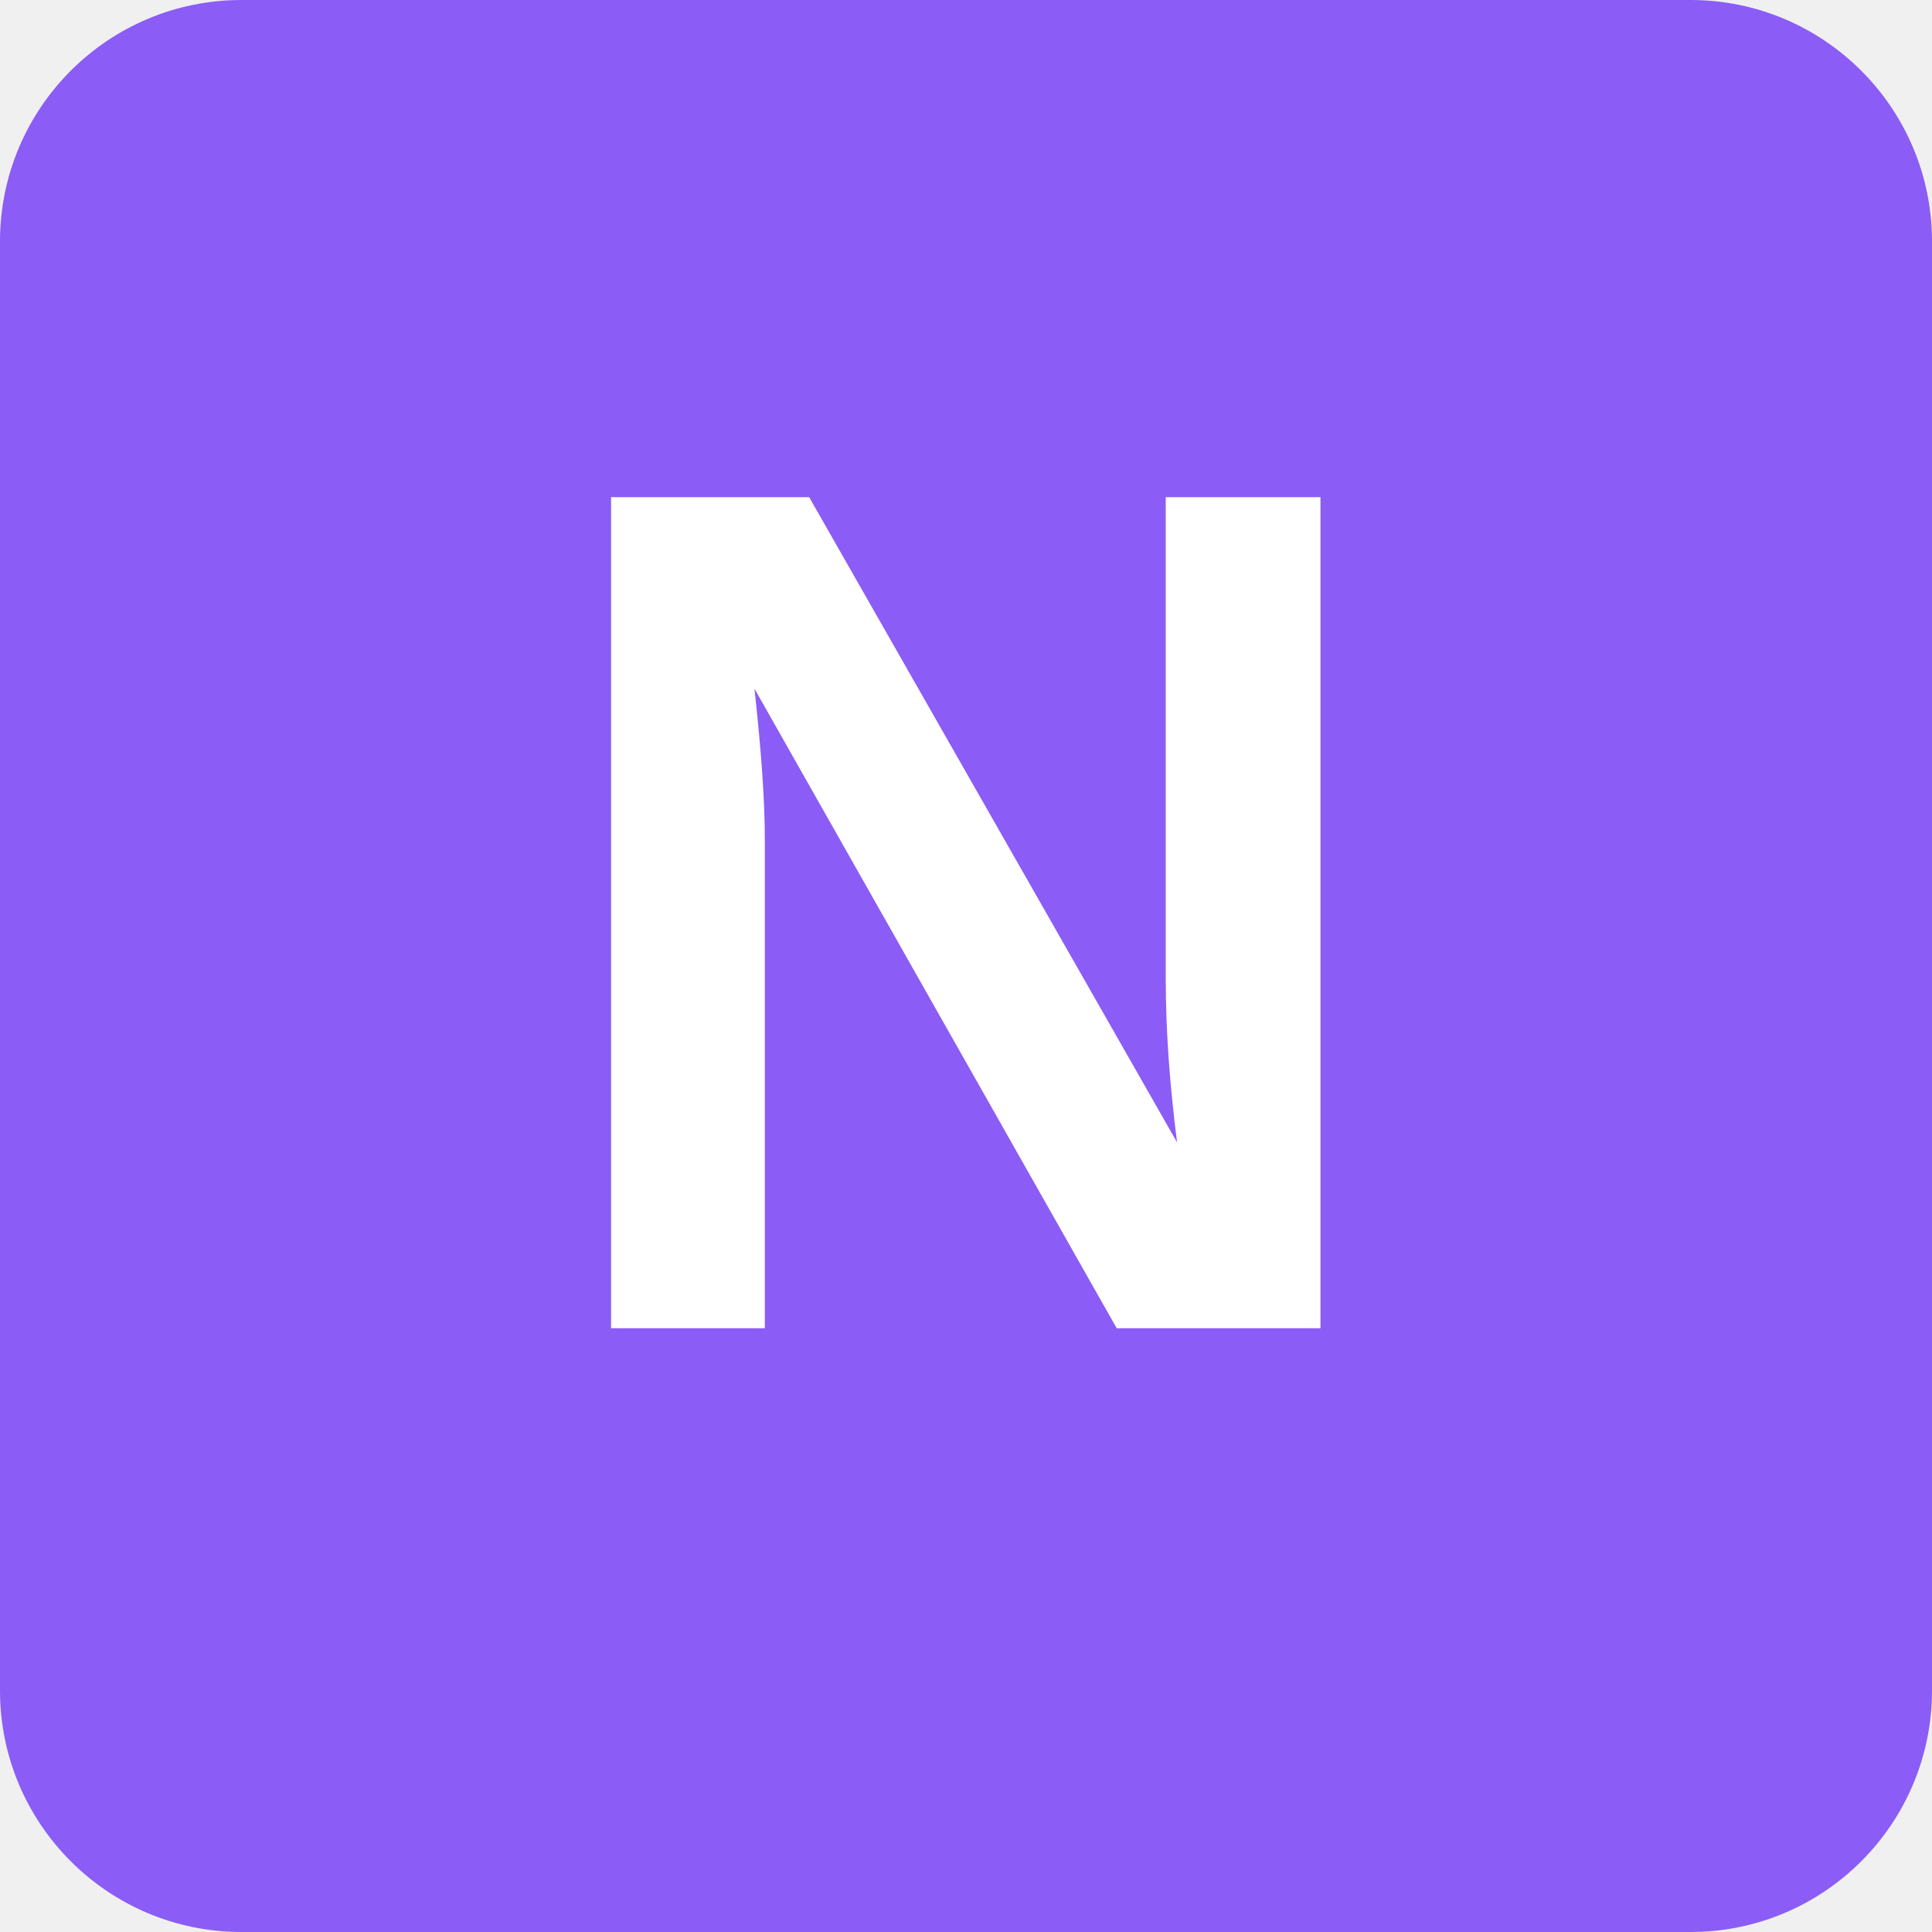
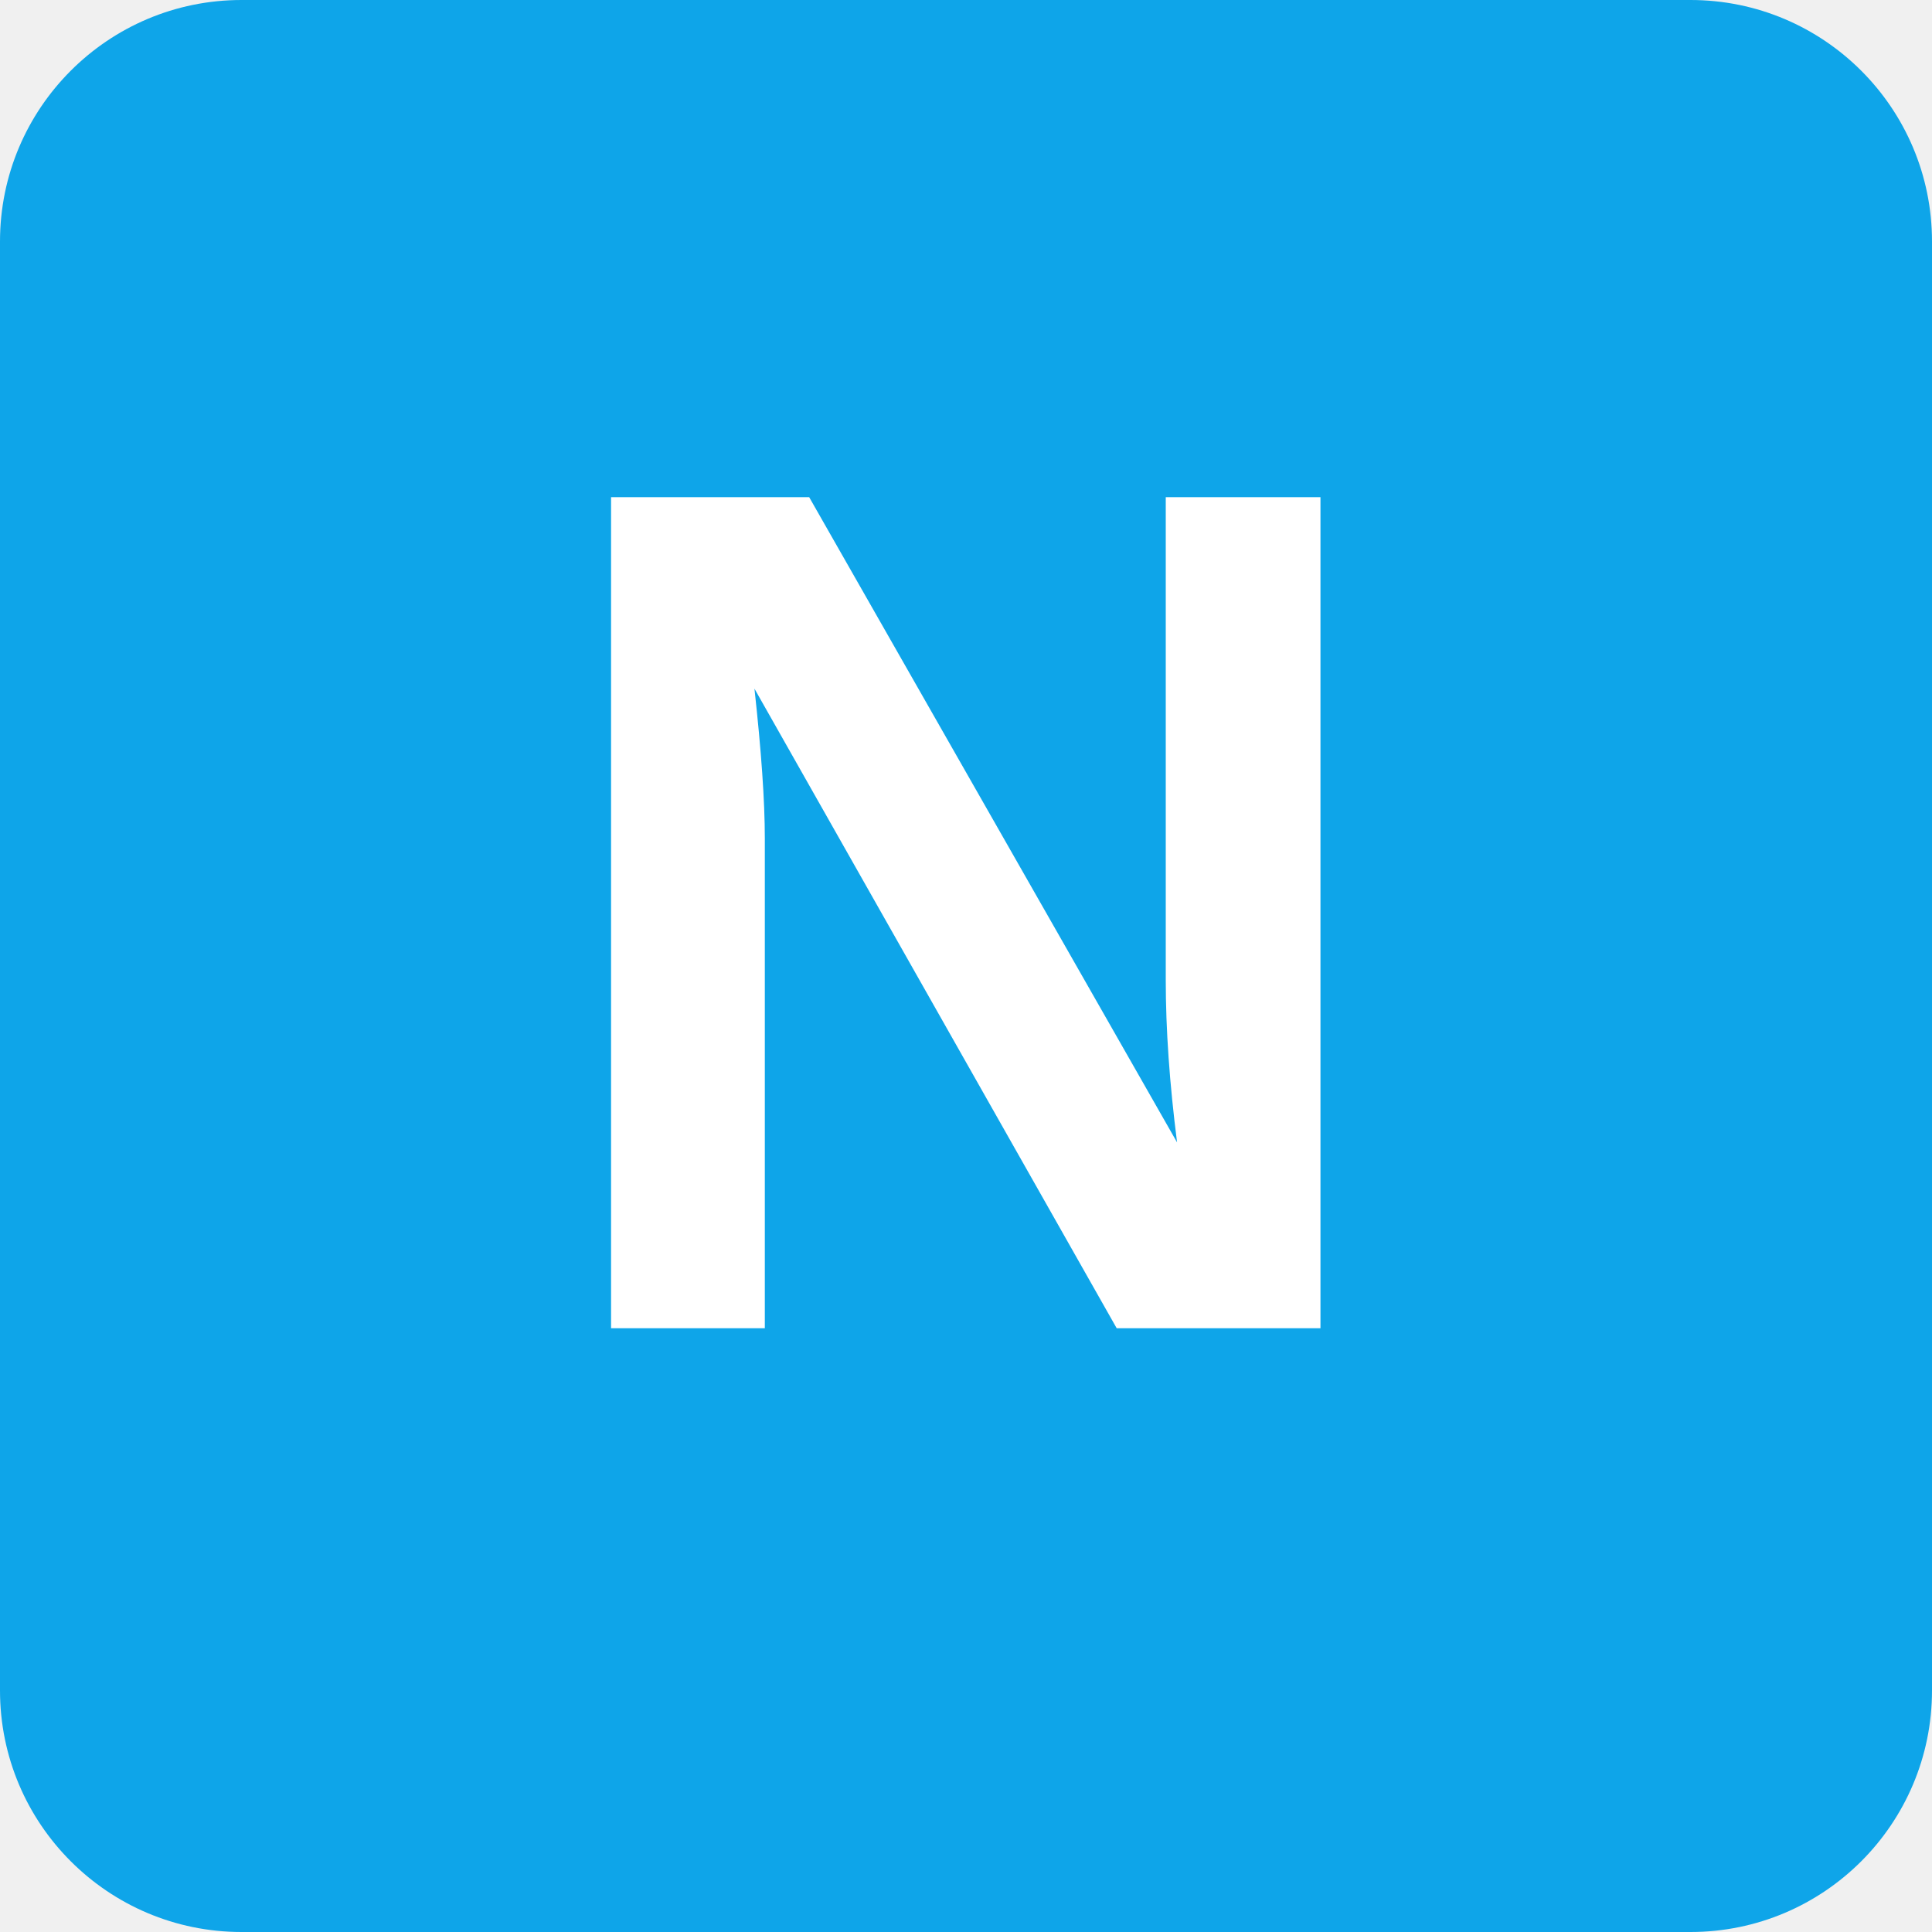
<svg xmlns="http://www.w3.org/2000/svg" viewBox="0 0 32 32" width="32" height="32">
-   <rect width="32" height="32" fill="#8B5CF6" rx="4" />
+   <rect width="32" height="32" fill="#0ea5e9" rx="4" />
  <text x="16" y="22" font-family="Arial, sans-serif" font-size="20" font-weight="bold" text-anchor="middle" fill="white">N</text>
</svg>
